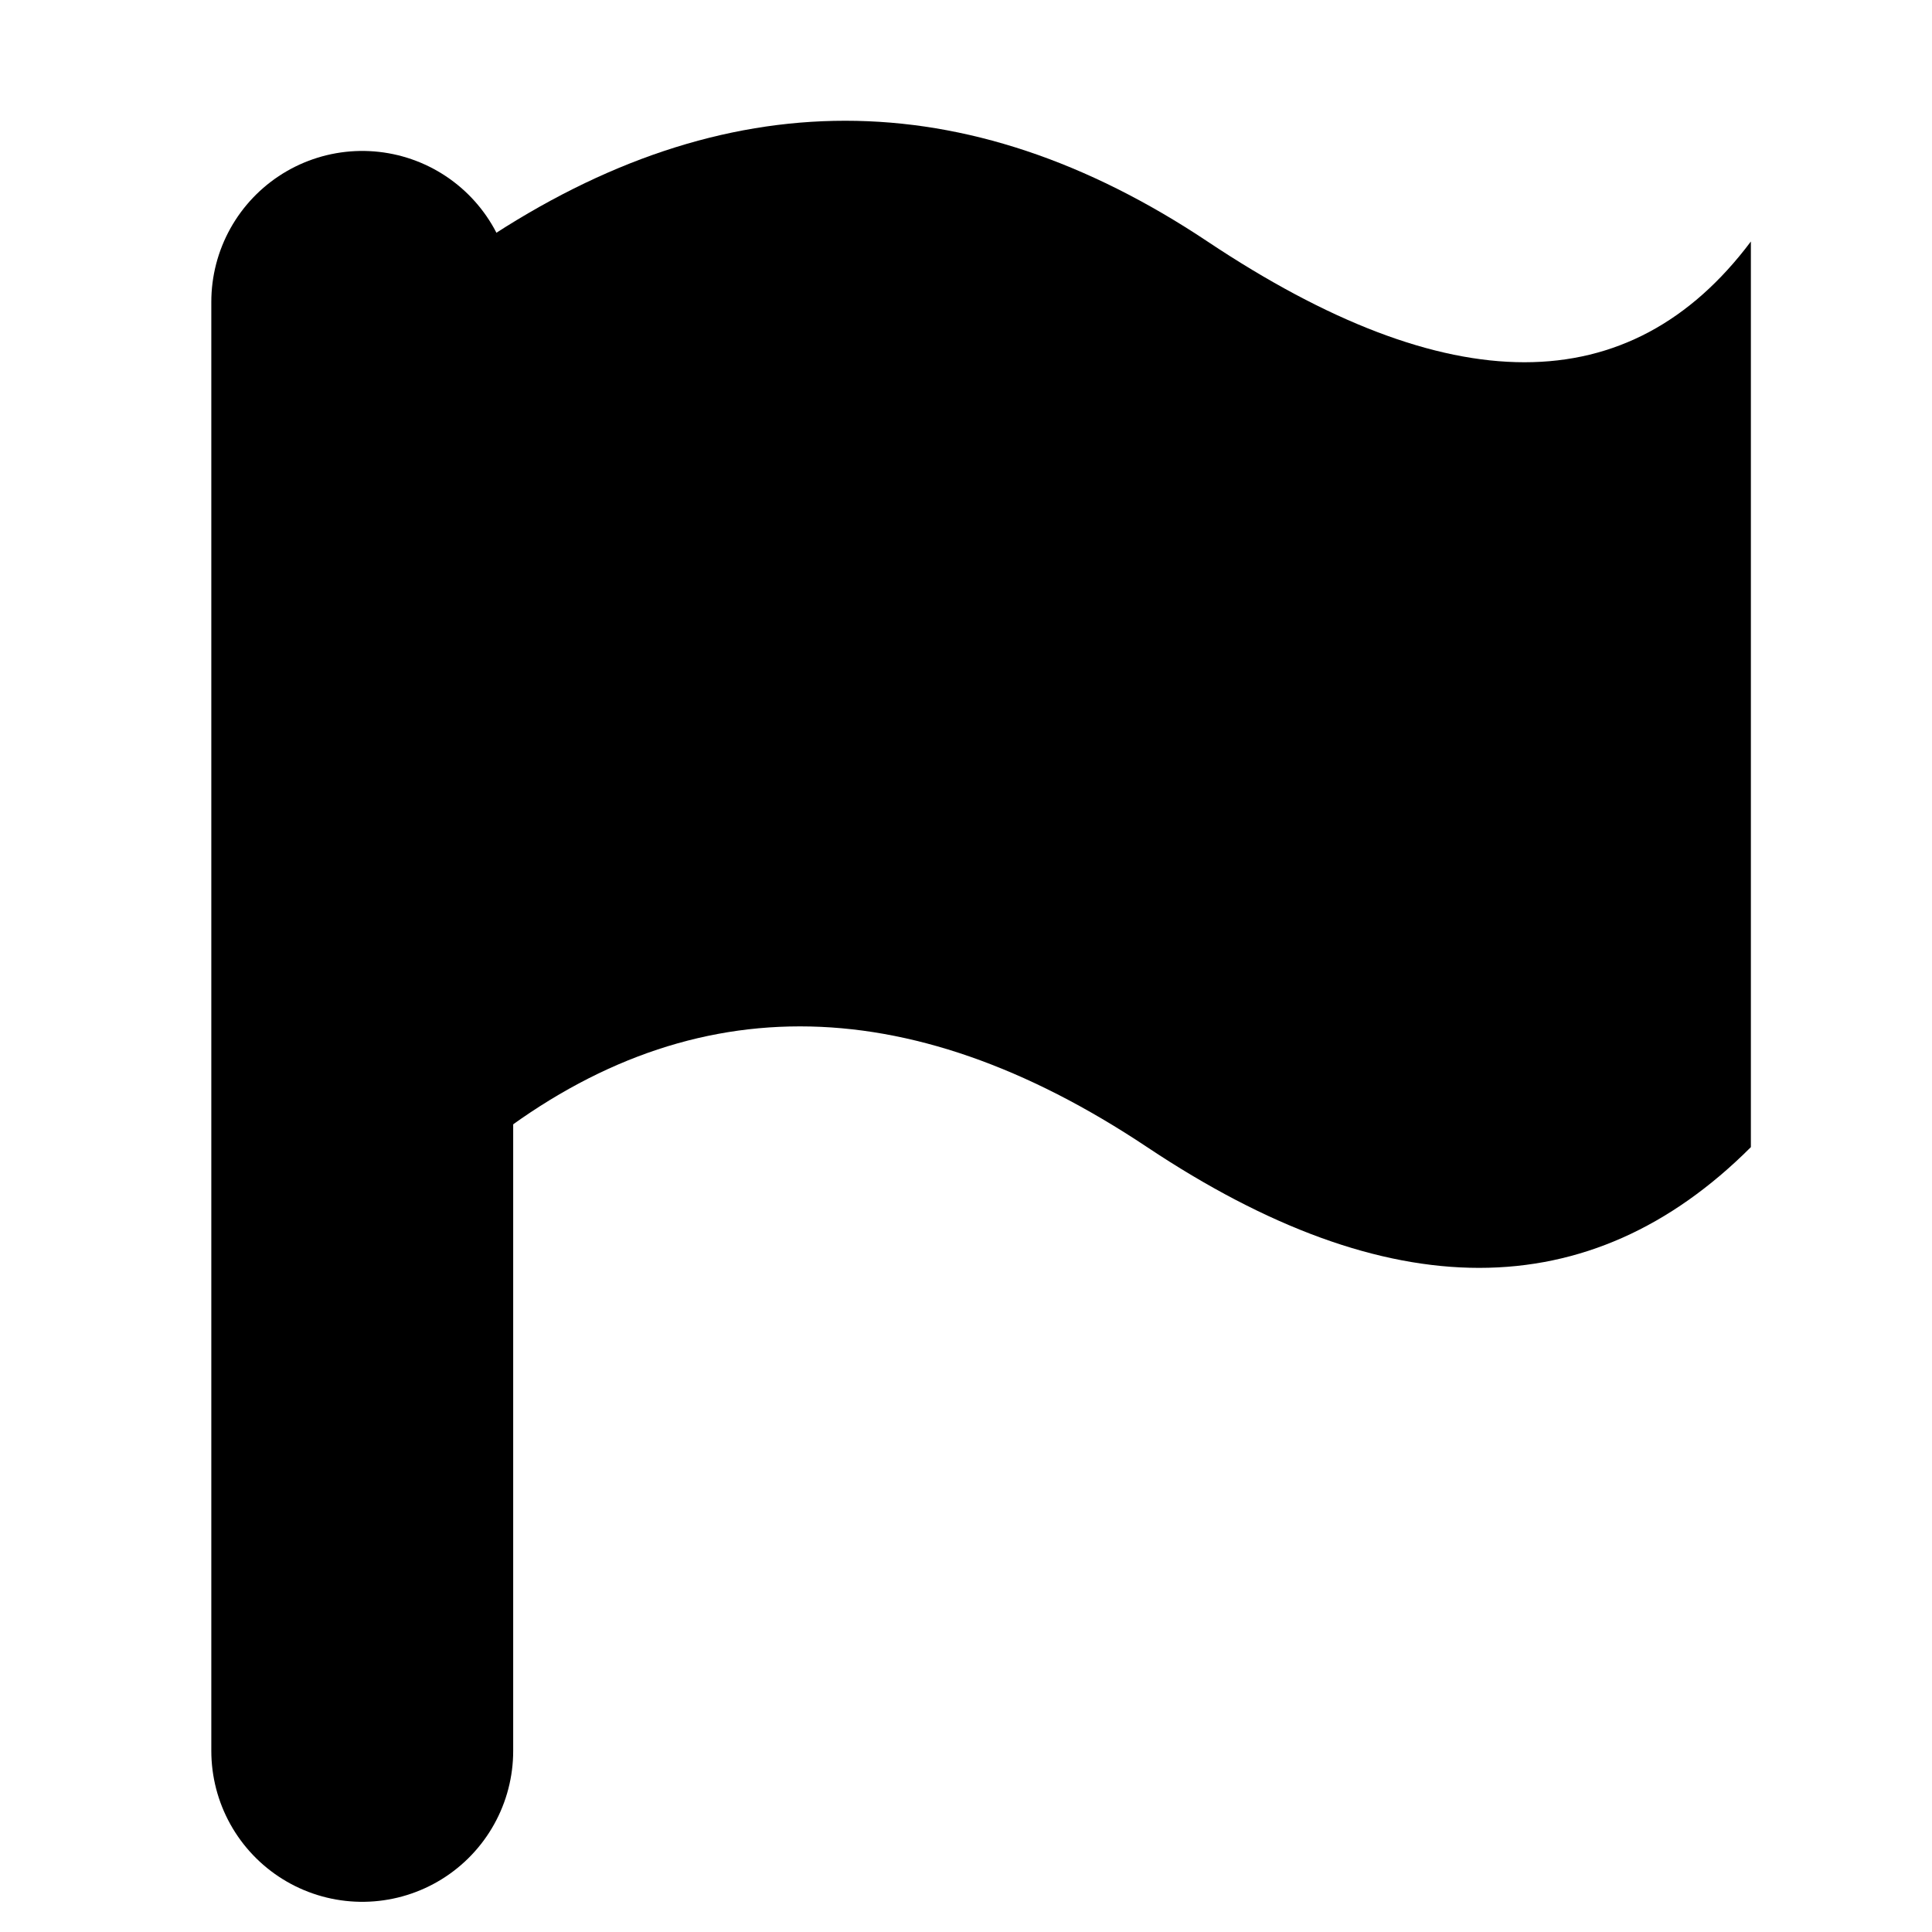
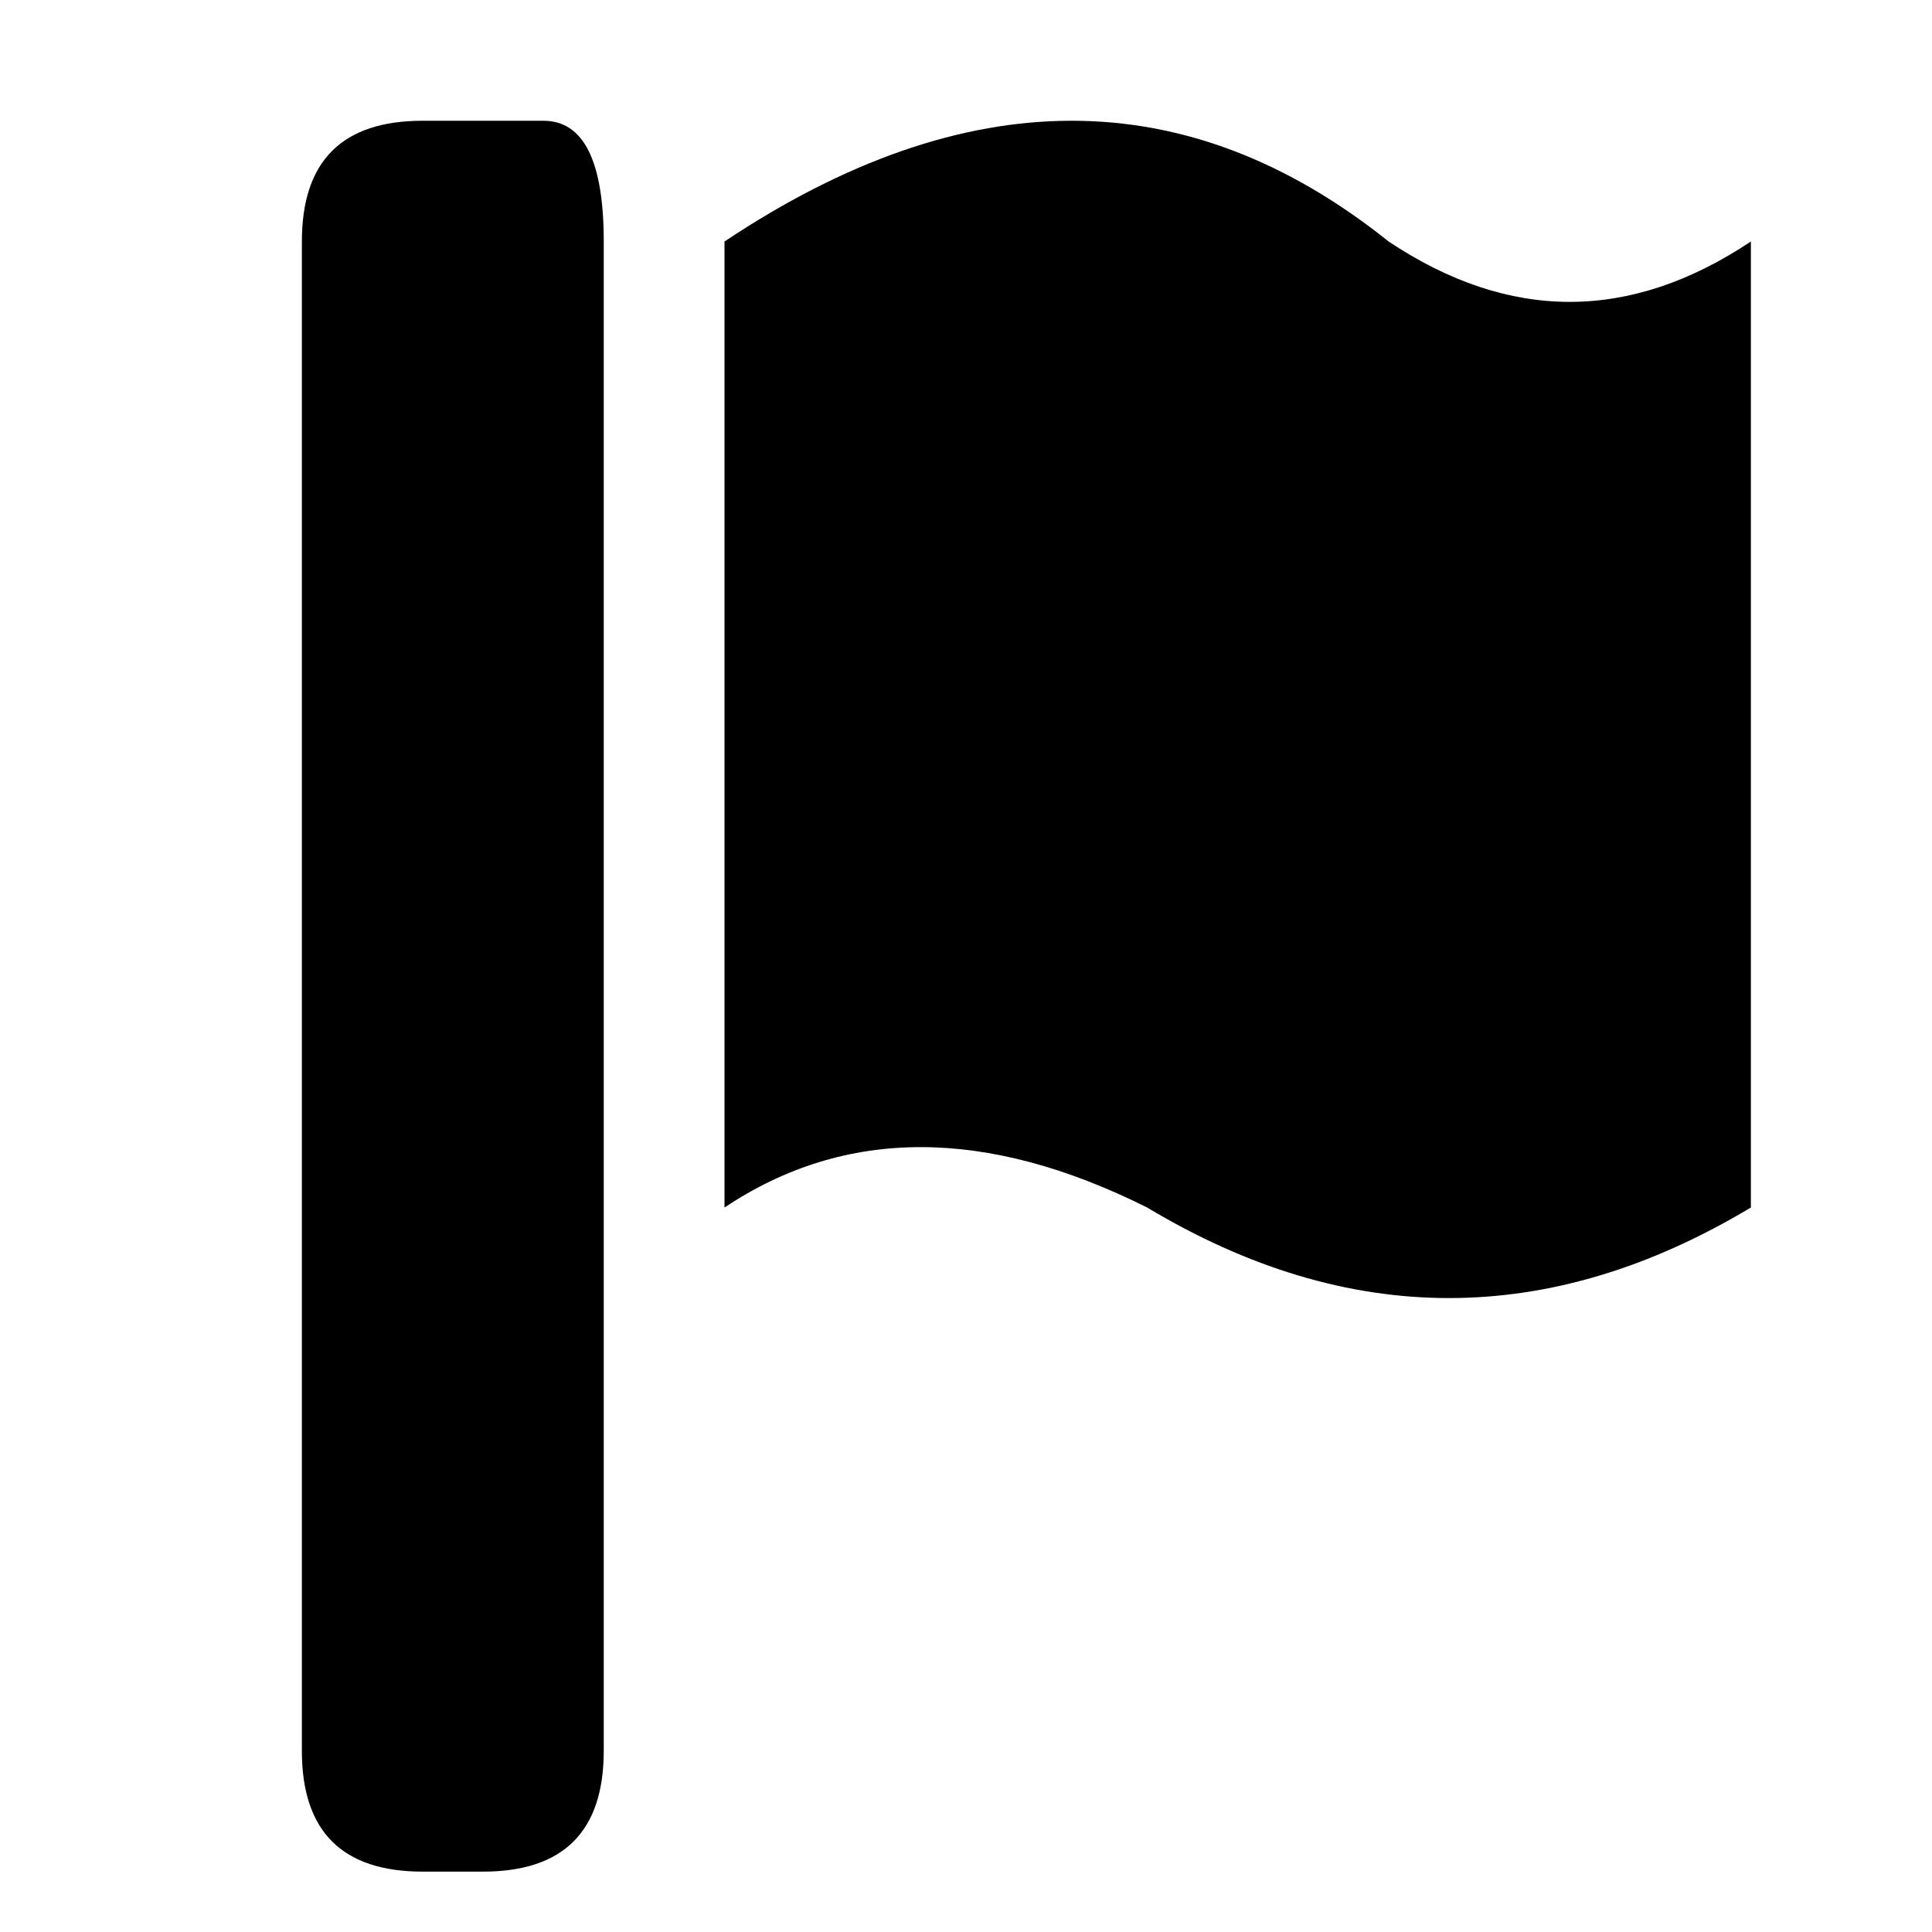
<svg xmlns="http://www.w3.org/2000/svg" viewBox="0 0 32 32" fill="currentColor">
  <g>
-     <path d="M6 29V5" fill="none" stroke="currentColor" stroke-width="5" stroke-linecap="round" stroke-linejoin="round" />
-     <path d="M8 4q6-4 12 0t9 0v15q-4 4-10 0t-11 0Z" />
+     <path d="M5 4q0-2 2-2h2q1 0 1 2v25q0 2-2 2H7q-2 0-2-2Z" />
+     <path d="M12 4q6-4 11 0 3 2 6 0v16q-5 3-10 0-4-2-7 0Z" />
  </g>
</svg>
